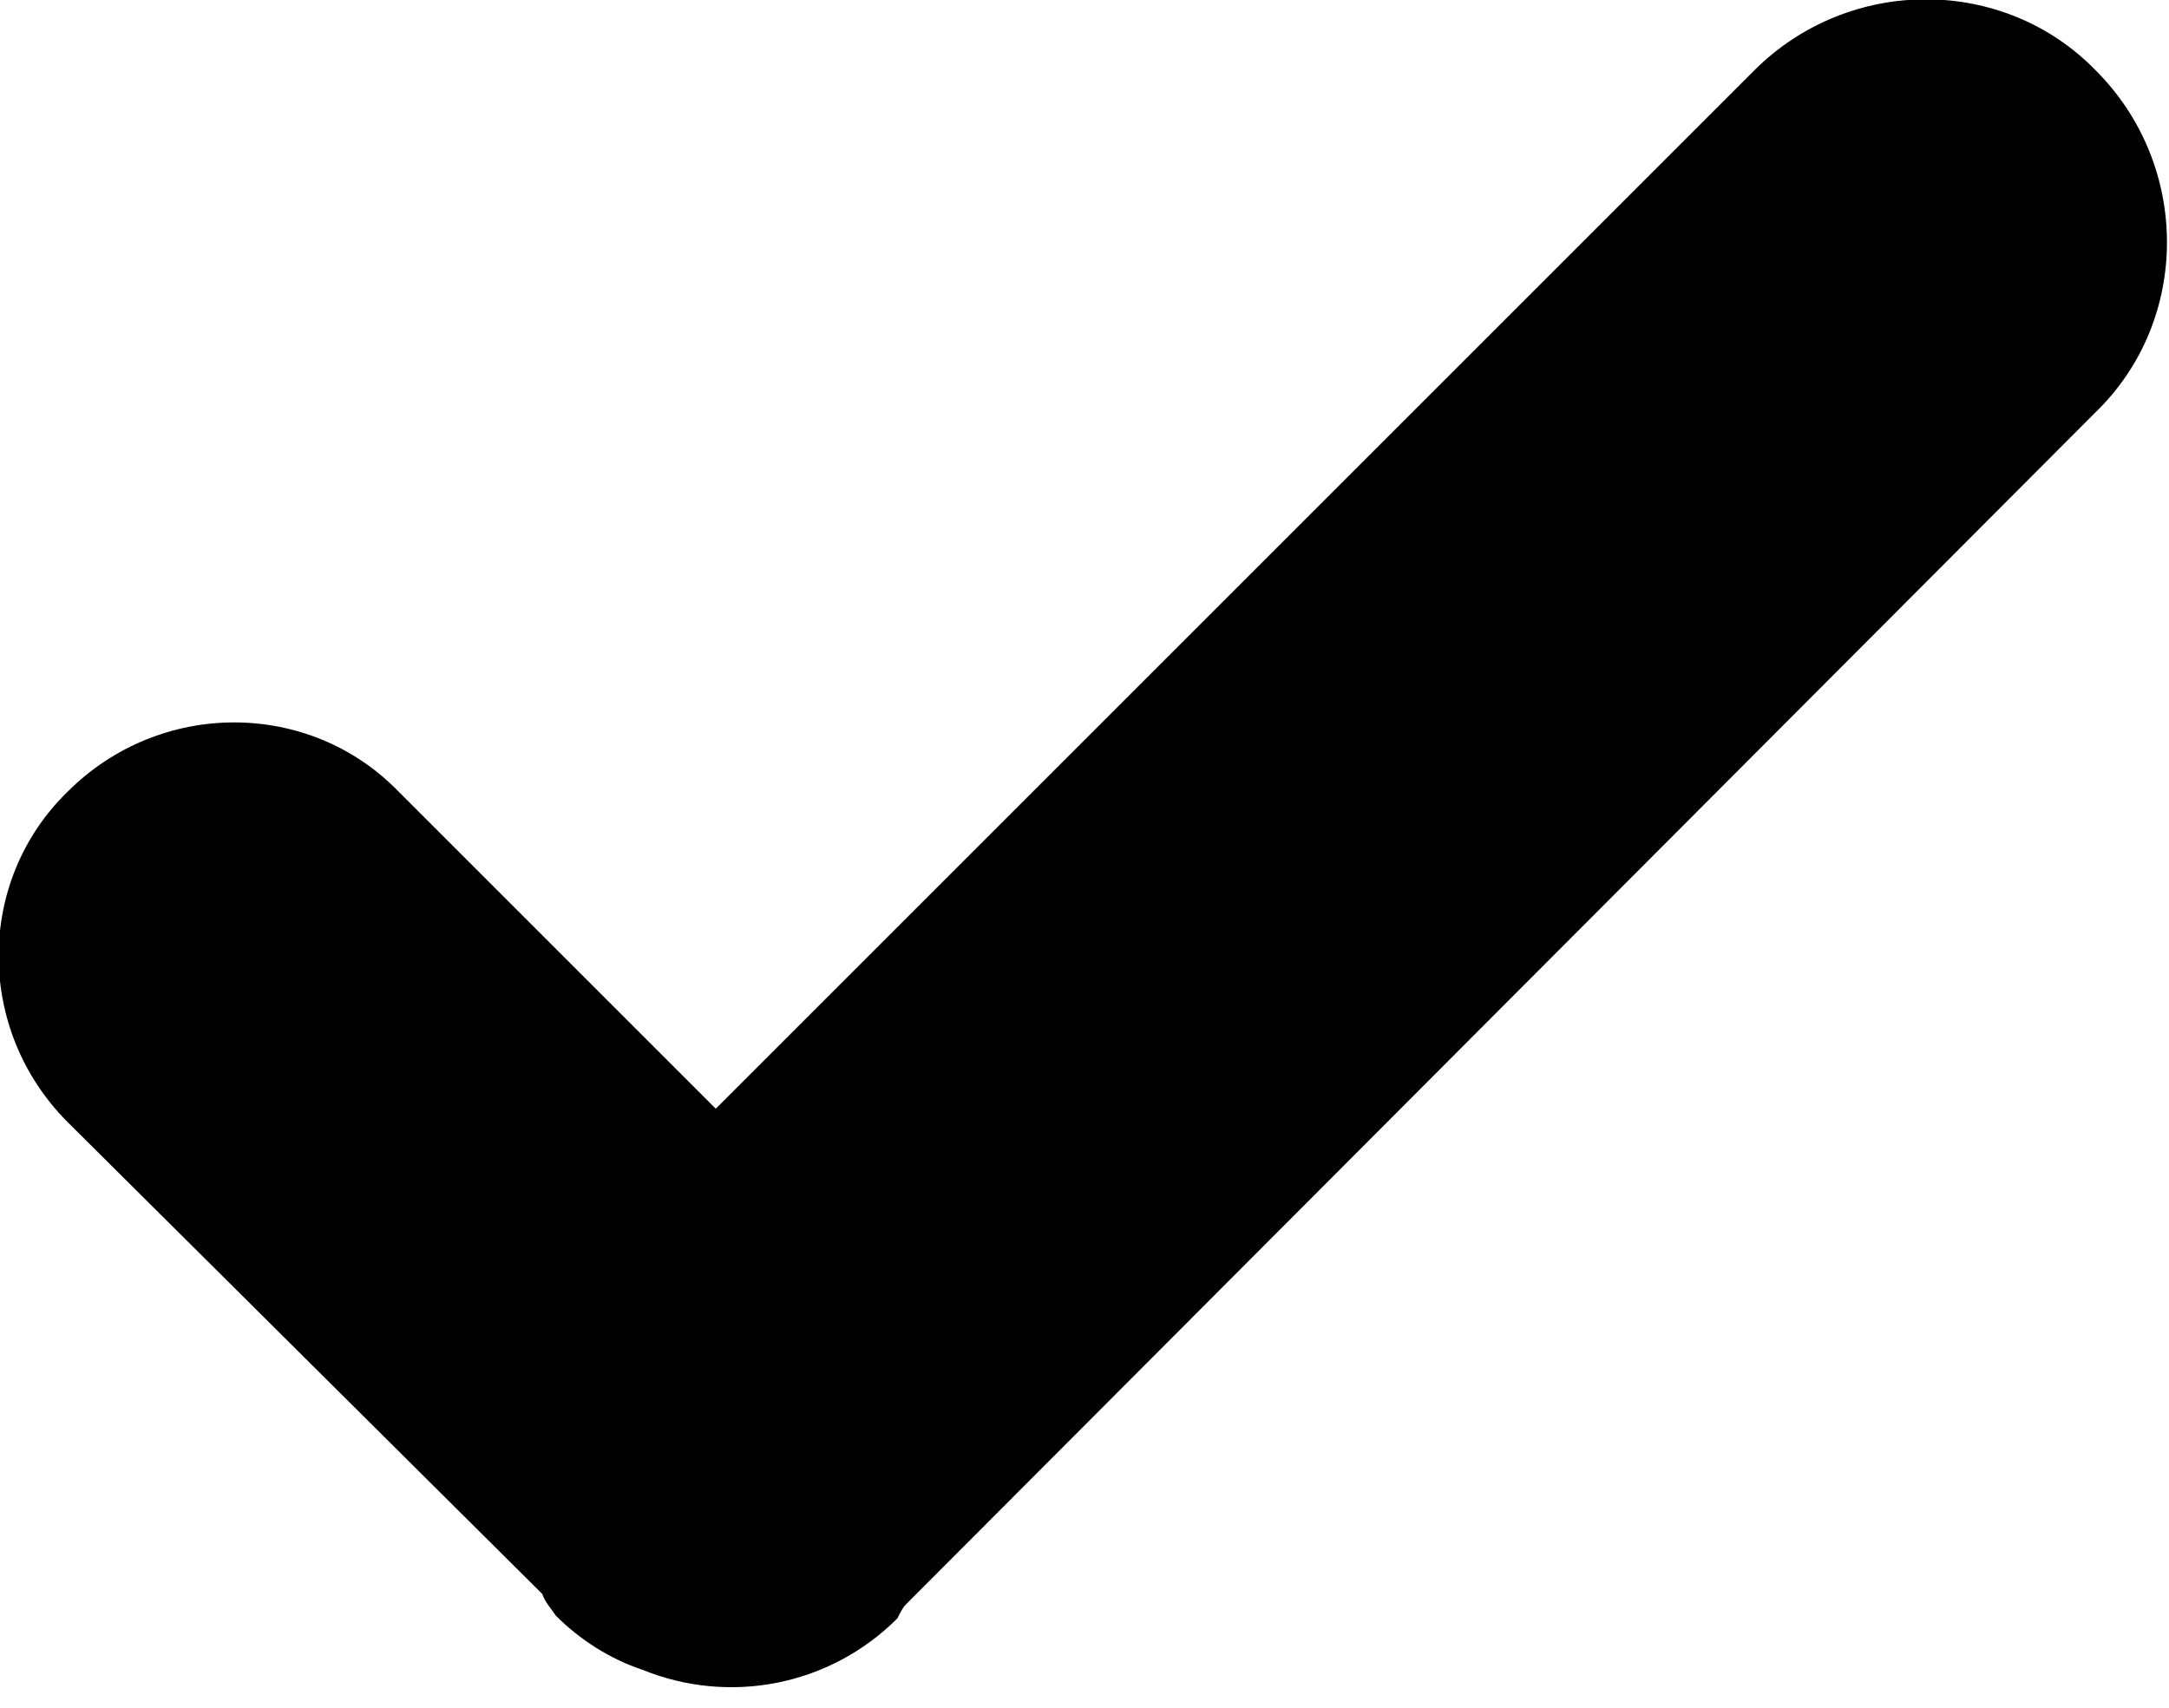
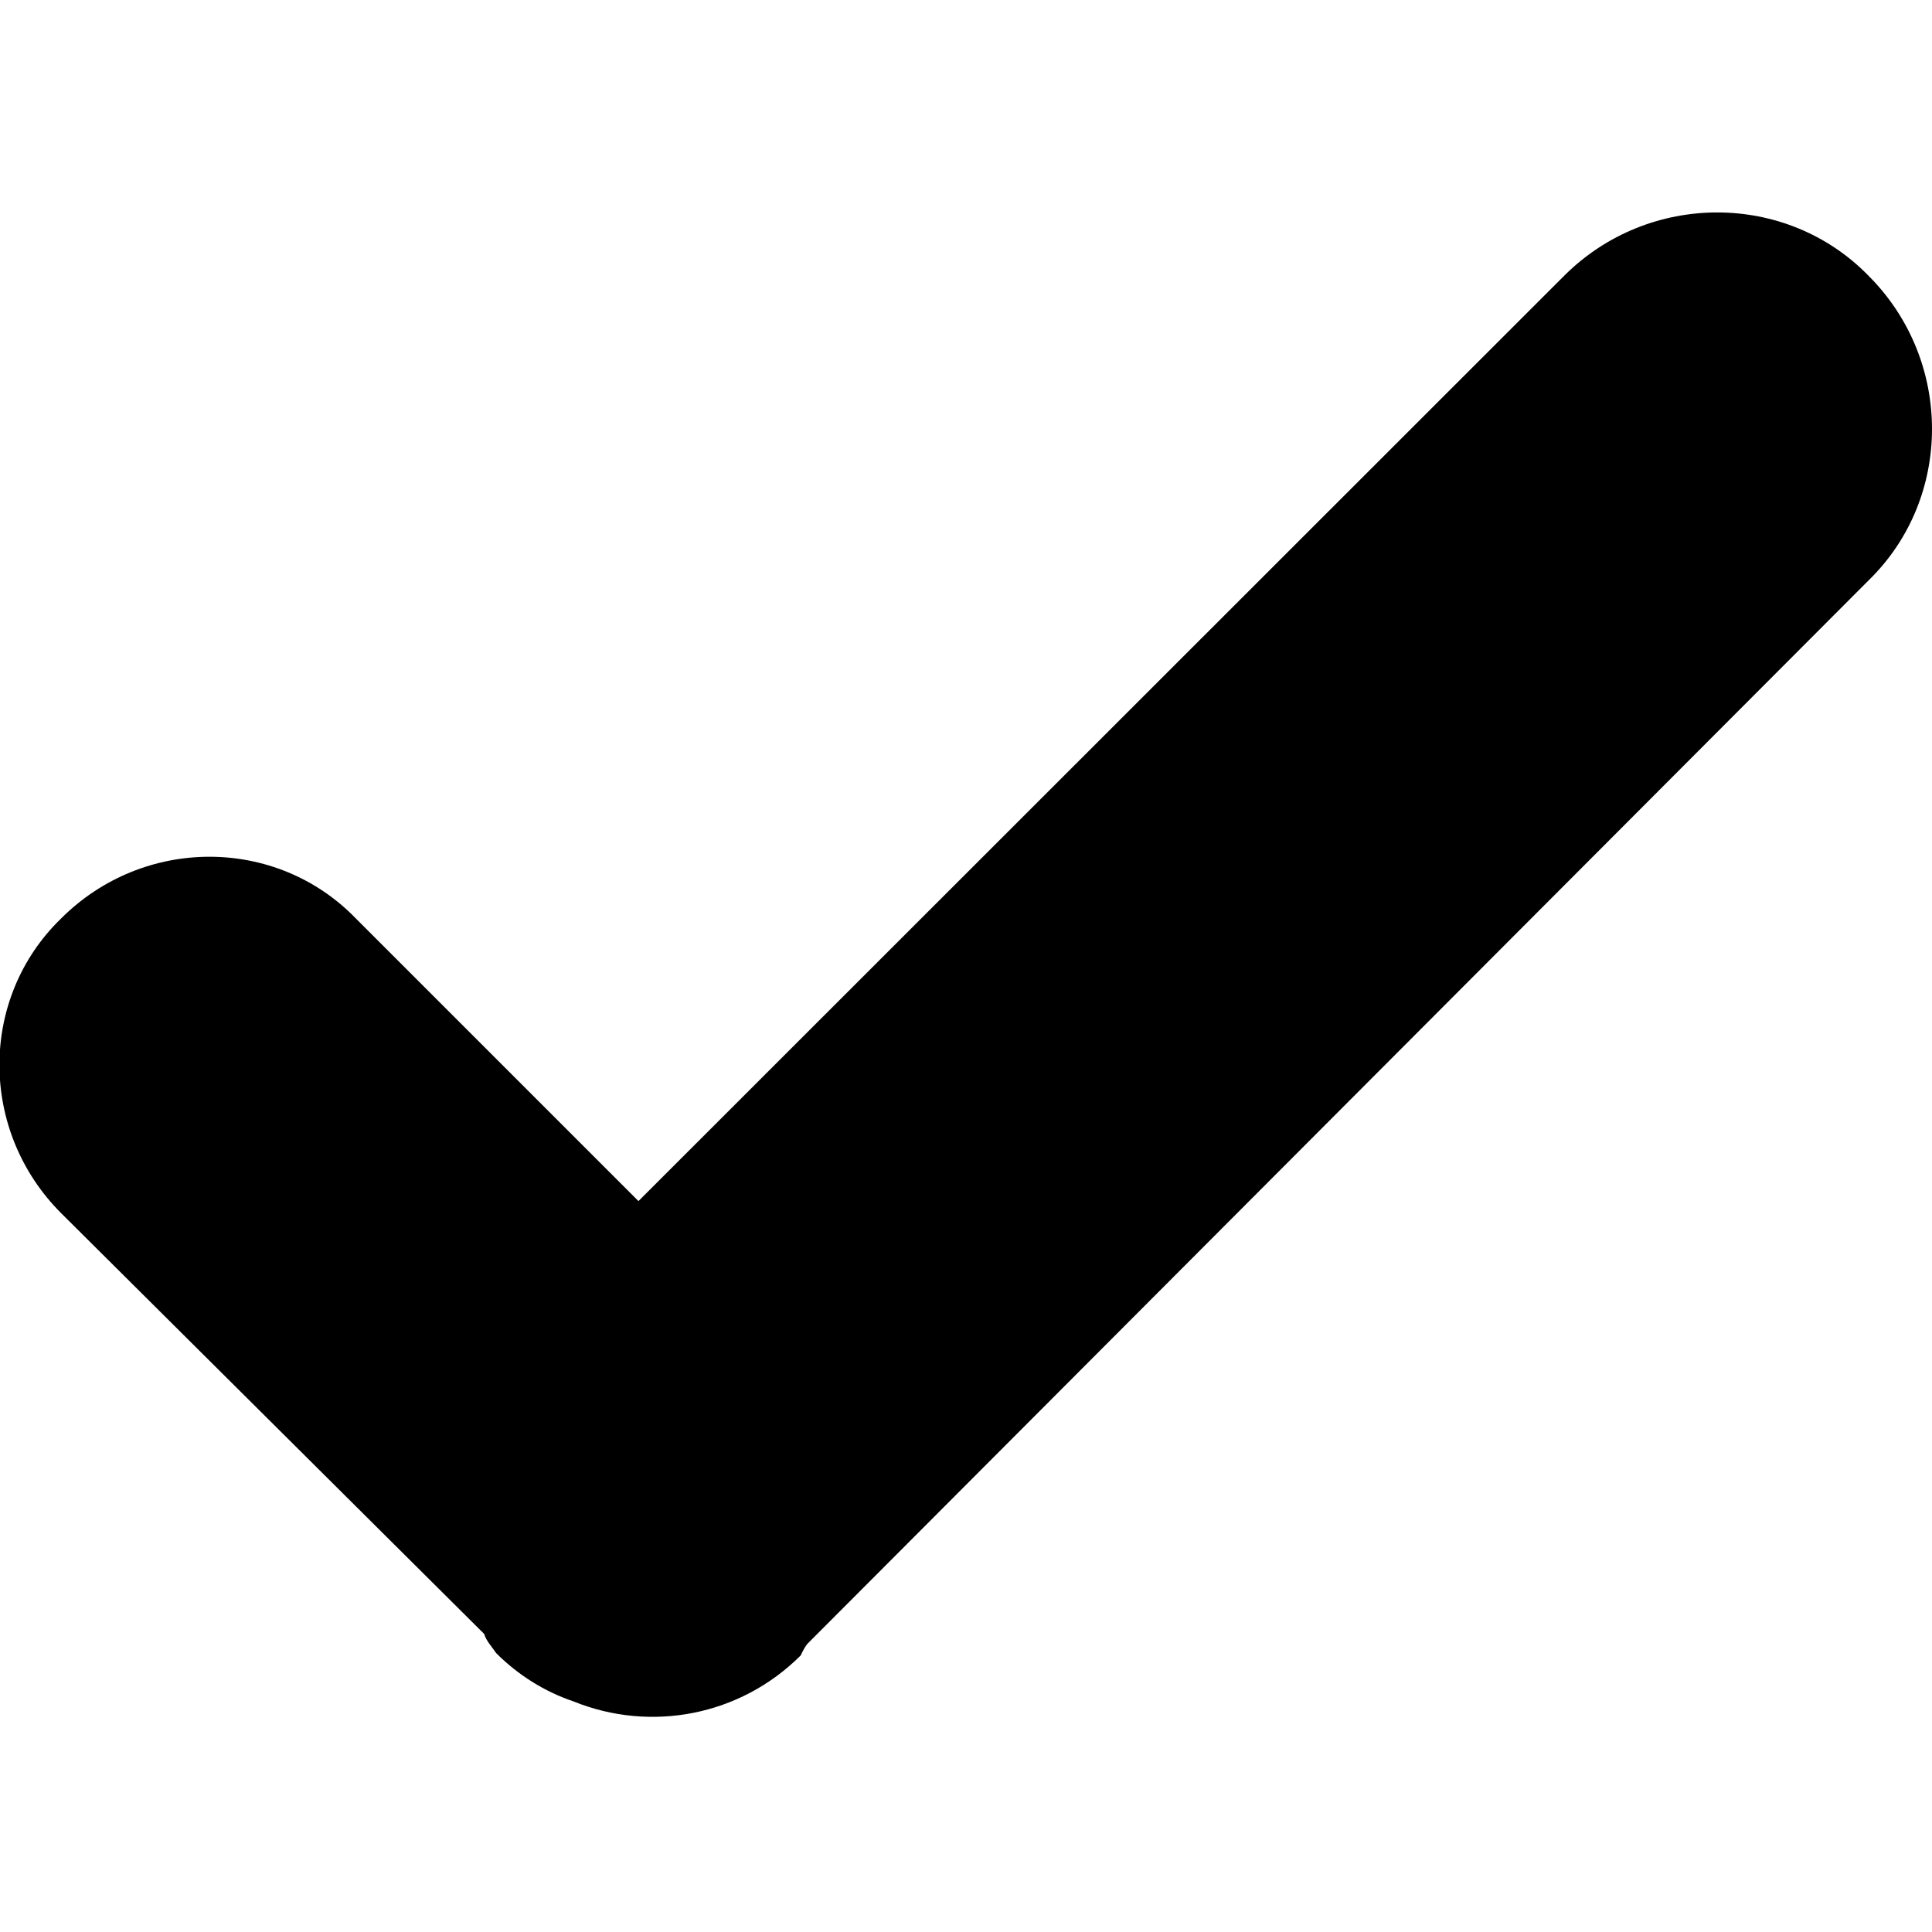
- <svg xmlns="http://www.w3.org/2000/svg" version="1.1" id="Calque_1" x="0px" y="0px" viewBox="0 0 80 63" style="enable-background:new 0 0 80 63;" xml:space="preserve">
-   <path id="path-1_1_" d="M33.4,59.2c-0.1,0.1-0.2,0.3-0.3,0.5c-2.5,2.5-6.2,3.2-9.4,1.9c-1.2-0.4-2.3-1.1-3.2-2  c-0.2-0.3-0.4-0.5-0.5-0.8L2.5,41.4c-3.4-3.4-3.4-8.9,0-12.2c3.4-3.4,8.9-3.4,12.2,0l11.7,11.7L64.7,2.6c3.5-3.5,9.2-3.5,12.6,0  c3.5,3.5,3.5,9.2,0,12.6L33.4,59.2z" />
+ <svg xmlns="http://www.w3.org/2000/svg" version="1.1" id="Calque_1" x="0px" y="0px" width="512px" height="512px" viewBox="0 0 512 512" style="enable-background:new 0 0 512 512;" xml:space="preserve">
+   <path id="path-1_1_" d="M214.1,435.5c-0.6,0.6-1.3,1.9-1.9,3.2c-16,16-39.7,20.5-60.2,12.2c-7.7-2.6-14.7-7-20.5-12.8  c-1.3-1.9-2.6-3.2-3.2-5.1L16.2,321.5c-21.8-21.8-21.8-57,0-78.1c21.8-21.8,57-21.8,78.1,0l74.9,74.9L414.5,73.1  c22.4-22.4,58.9-22.4,80.7,0c22.4,22.4,22.4,58.9,0,80.7L214.1,435.5z" />
</svg>
